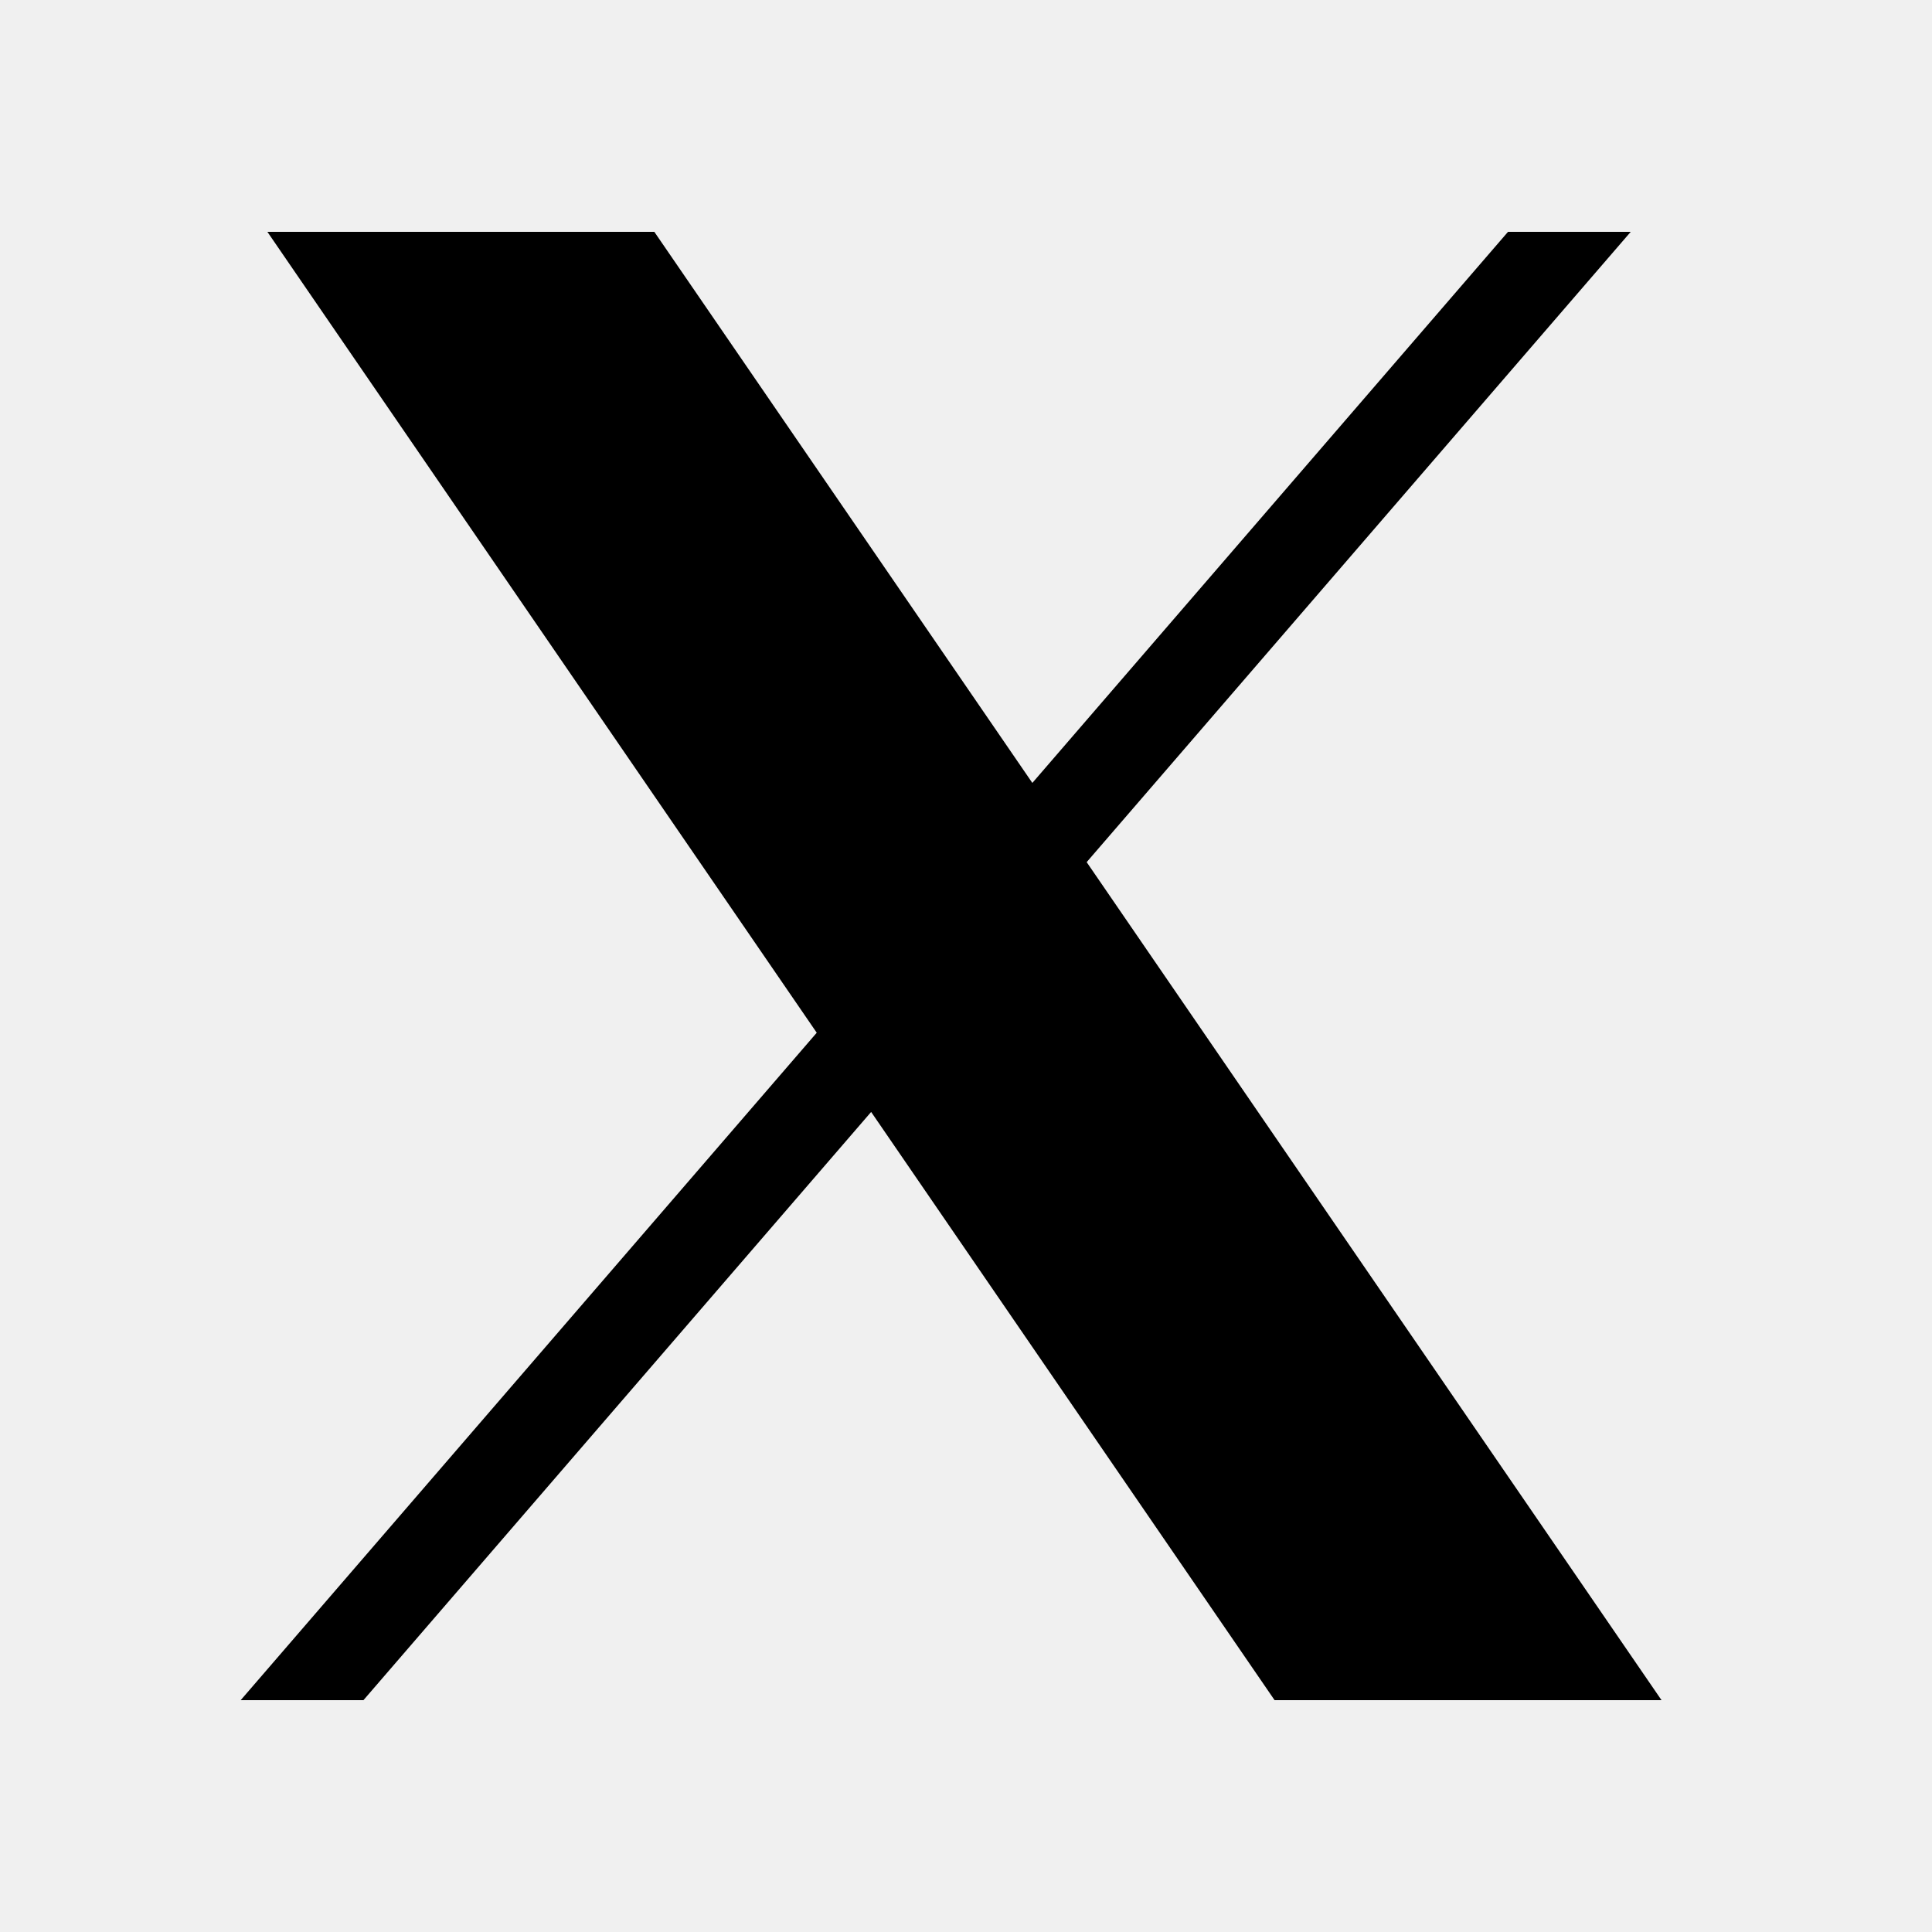
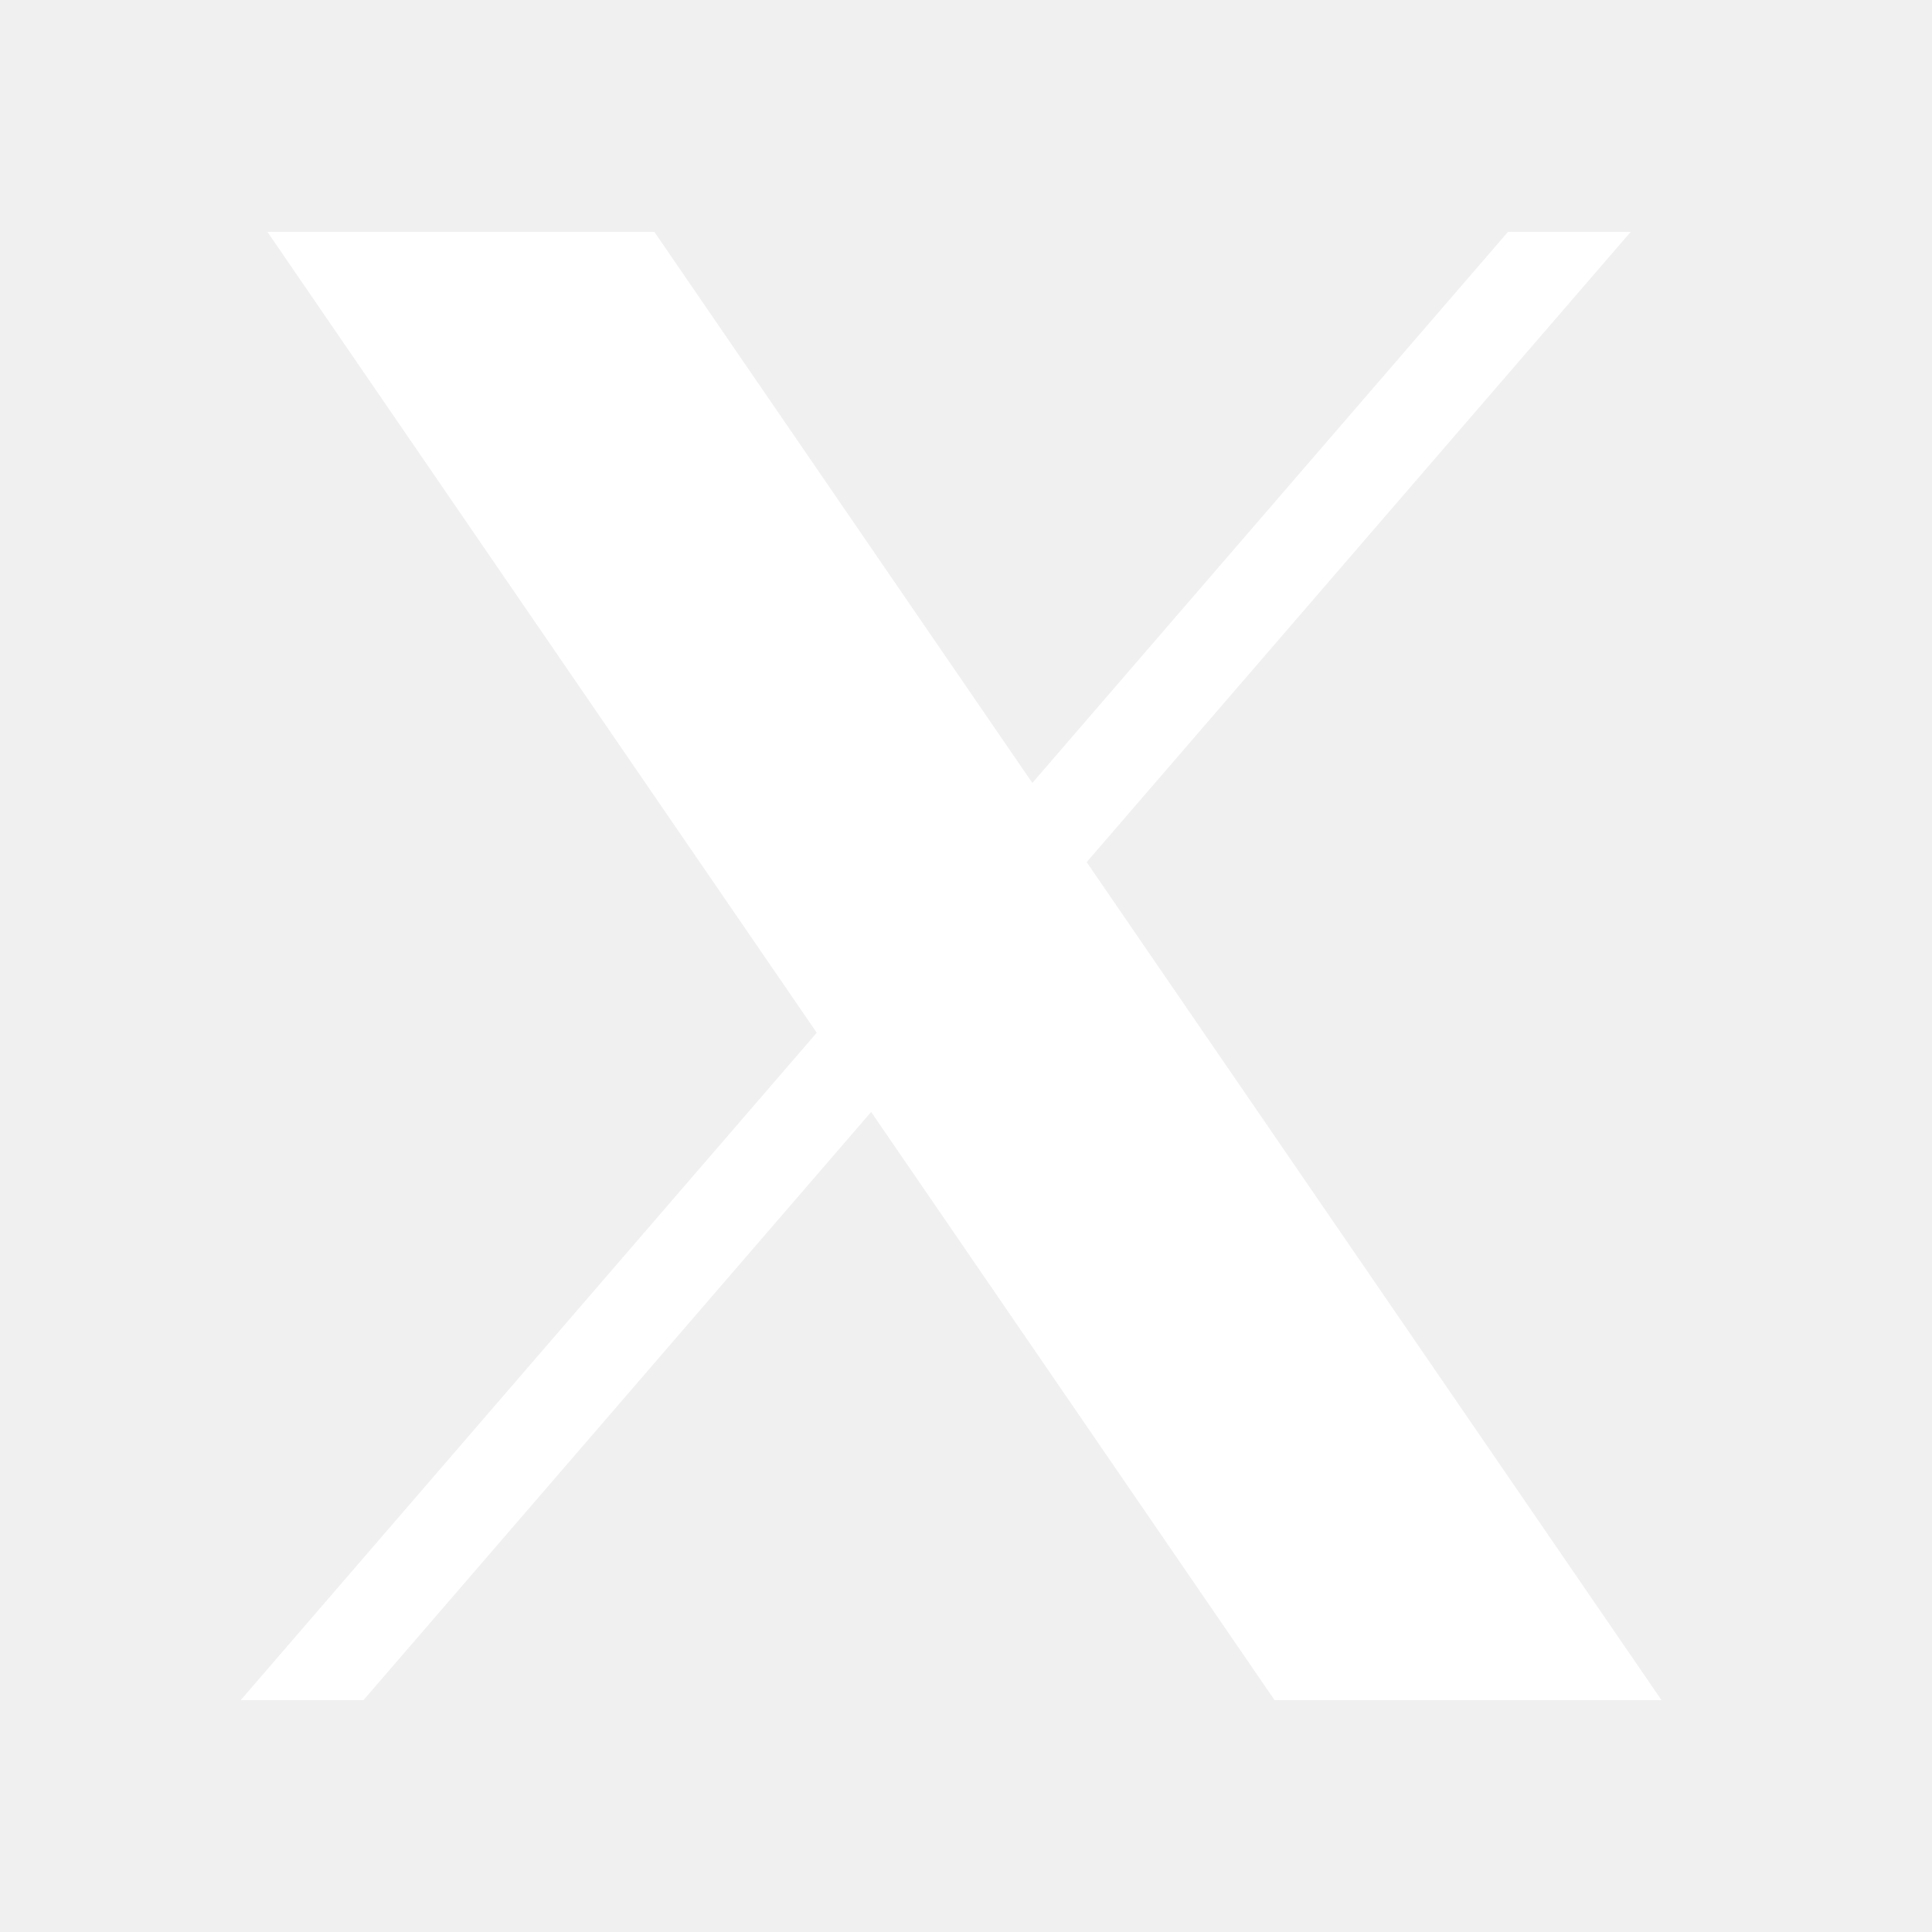
- <svg xmlns="http://www.w3.org/2000/svg" viewBox="0 0 50 50" width="50px" height="50px">
-   <path d="M 6.92 6 L 21.137 26.727 L 6.229 44 L 9.406 44 L 22.545 28.777 L 32.986 44 L 43 44 L 28.123 22.312 L 42.203 6 L 39.027 6 L 26.717 20.262 L 16.934 6 L 6.92 6 z" />
+ <svg xmlns="http://www.w3.org/2000/svg" viewBox="0 0 50 50" width="25px" height="25px">
+   <path fill="#fff" d="M 6.92 6 L 21.137 26.727 L 6.229 44 L 9.406 44 L 22.545 28.777 L 32.986 44 L 43 44 L 28.123 22.312 L 42.203 6 L 39.027 6 L 26.717 20.262 L 16.934 6 L 6.92 6 z" />
</svg>
